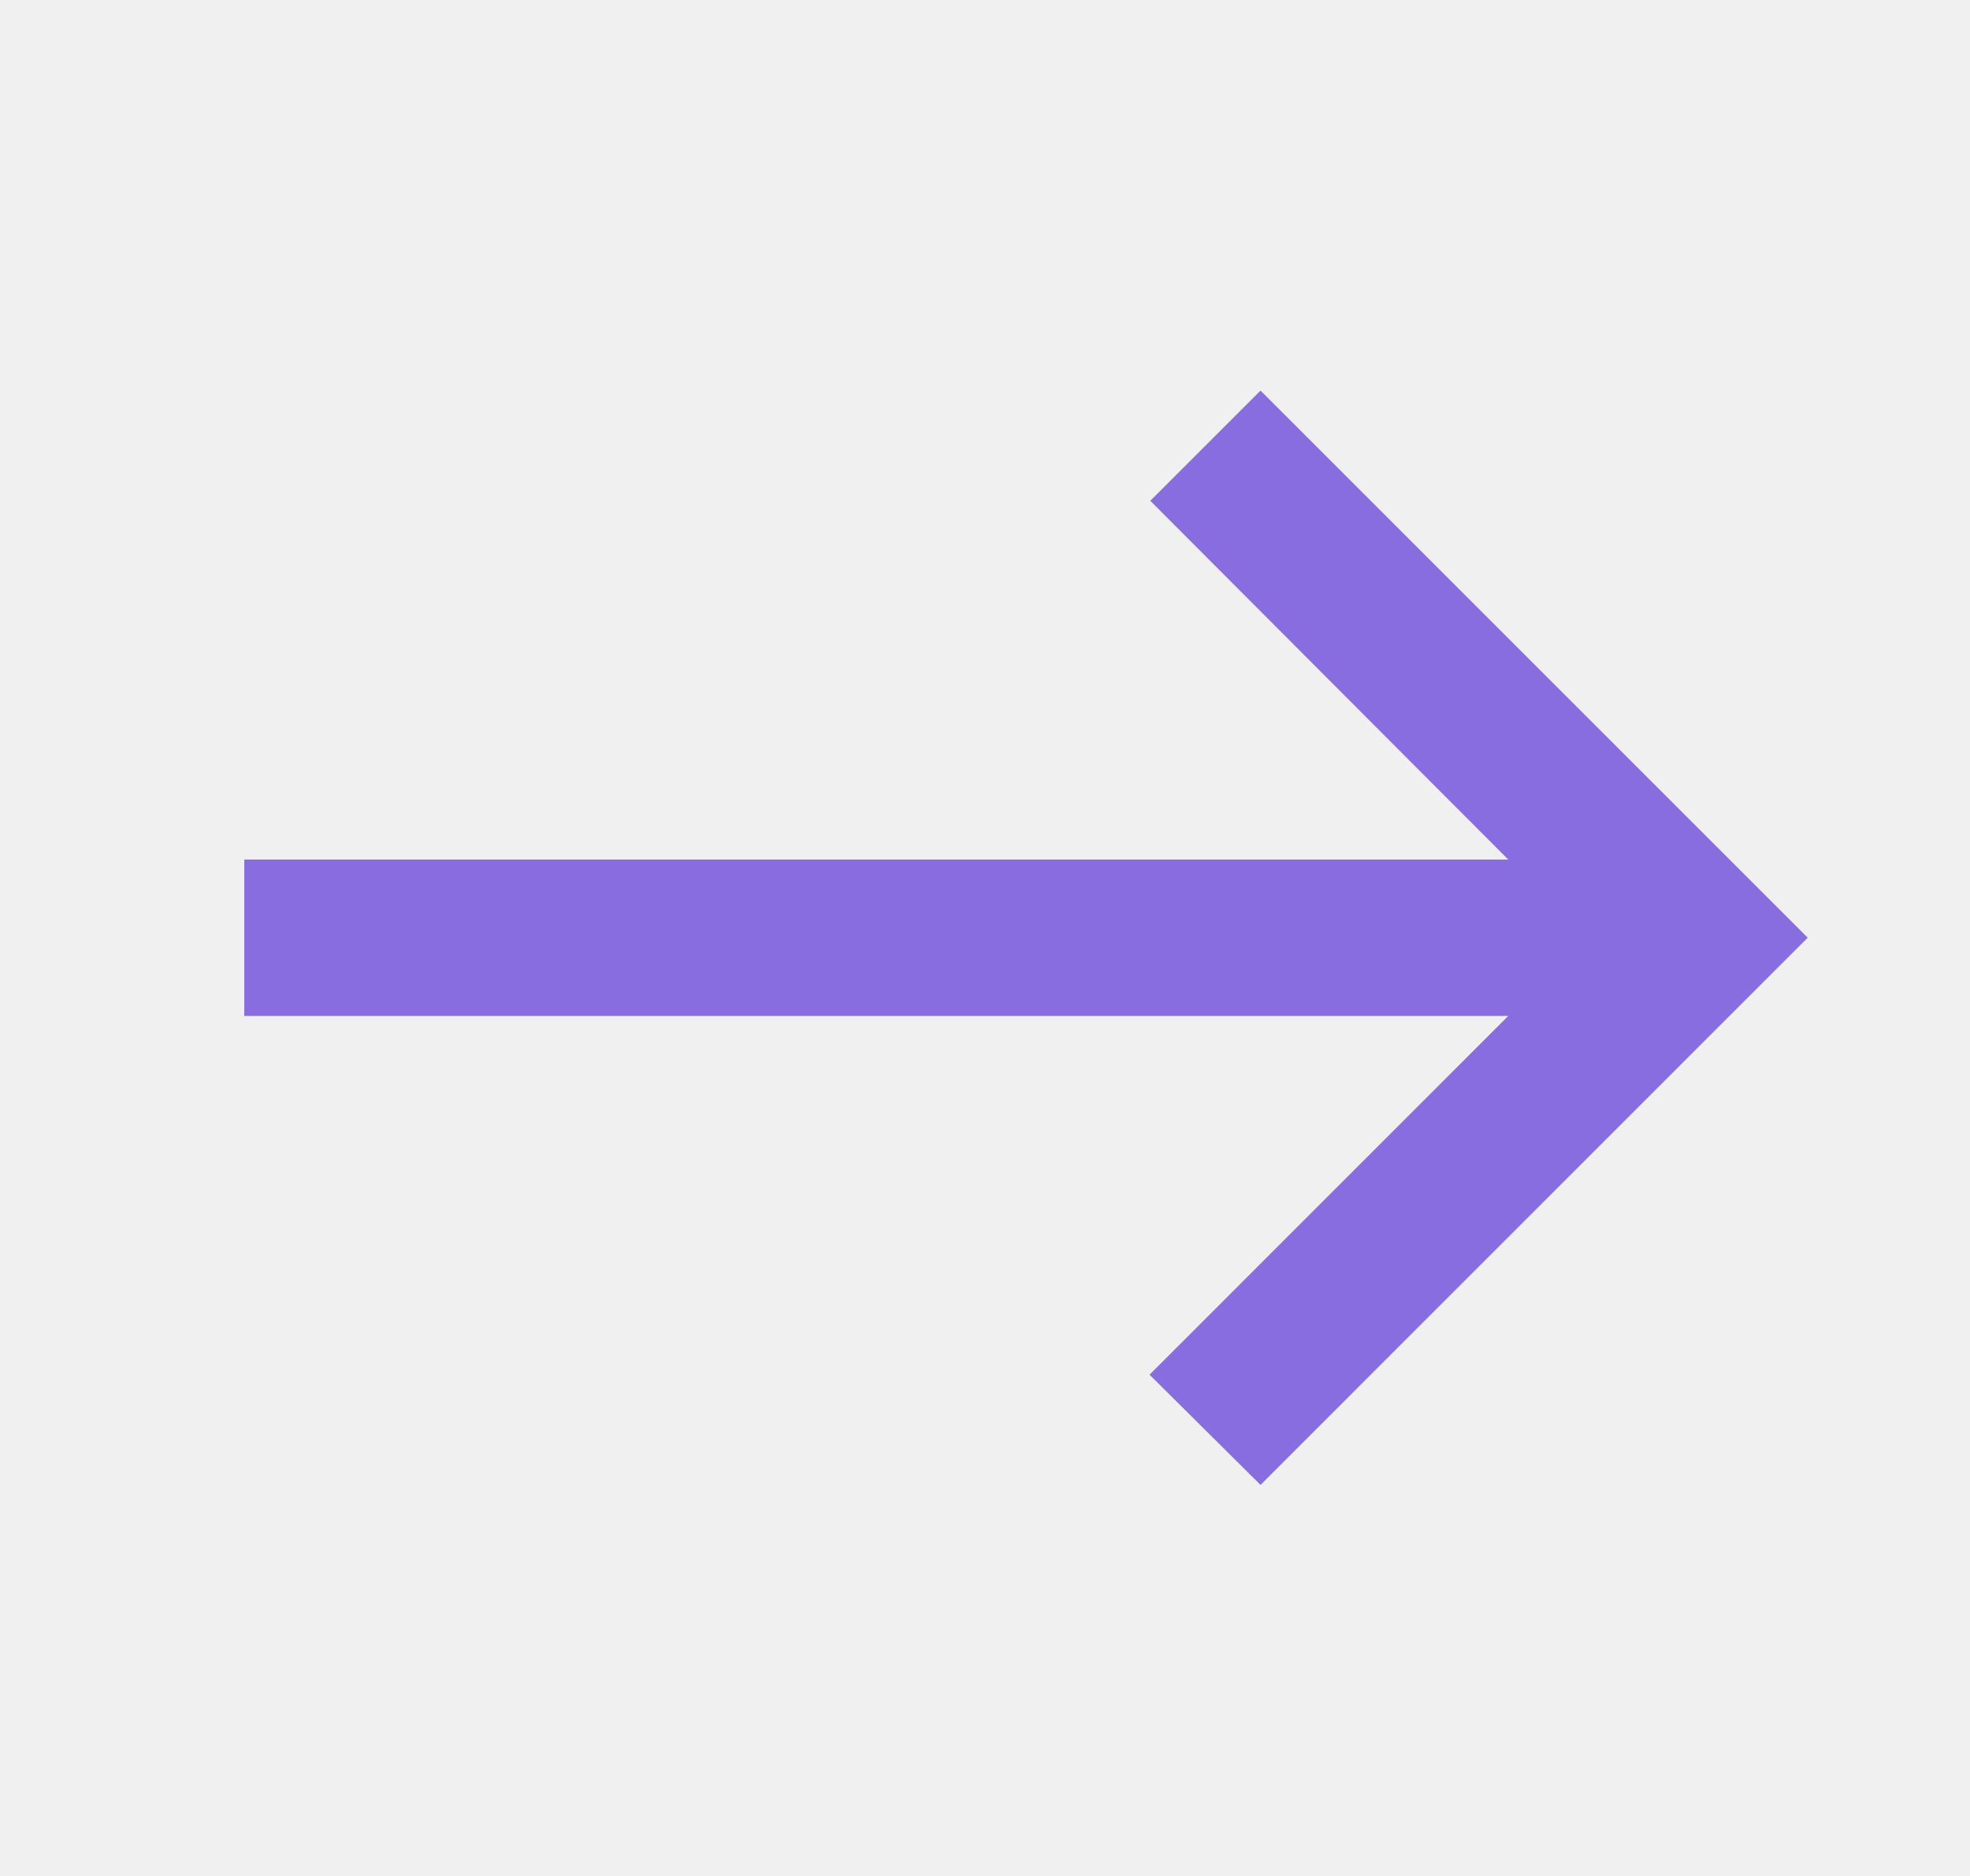
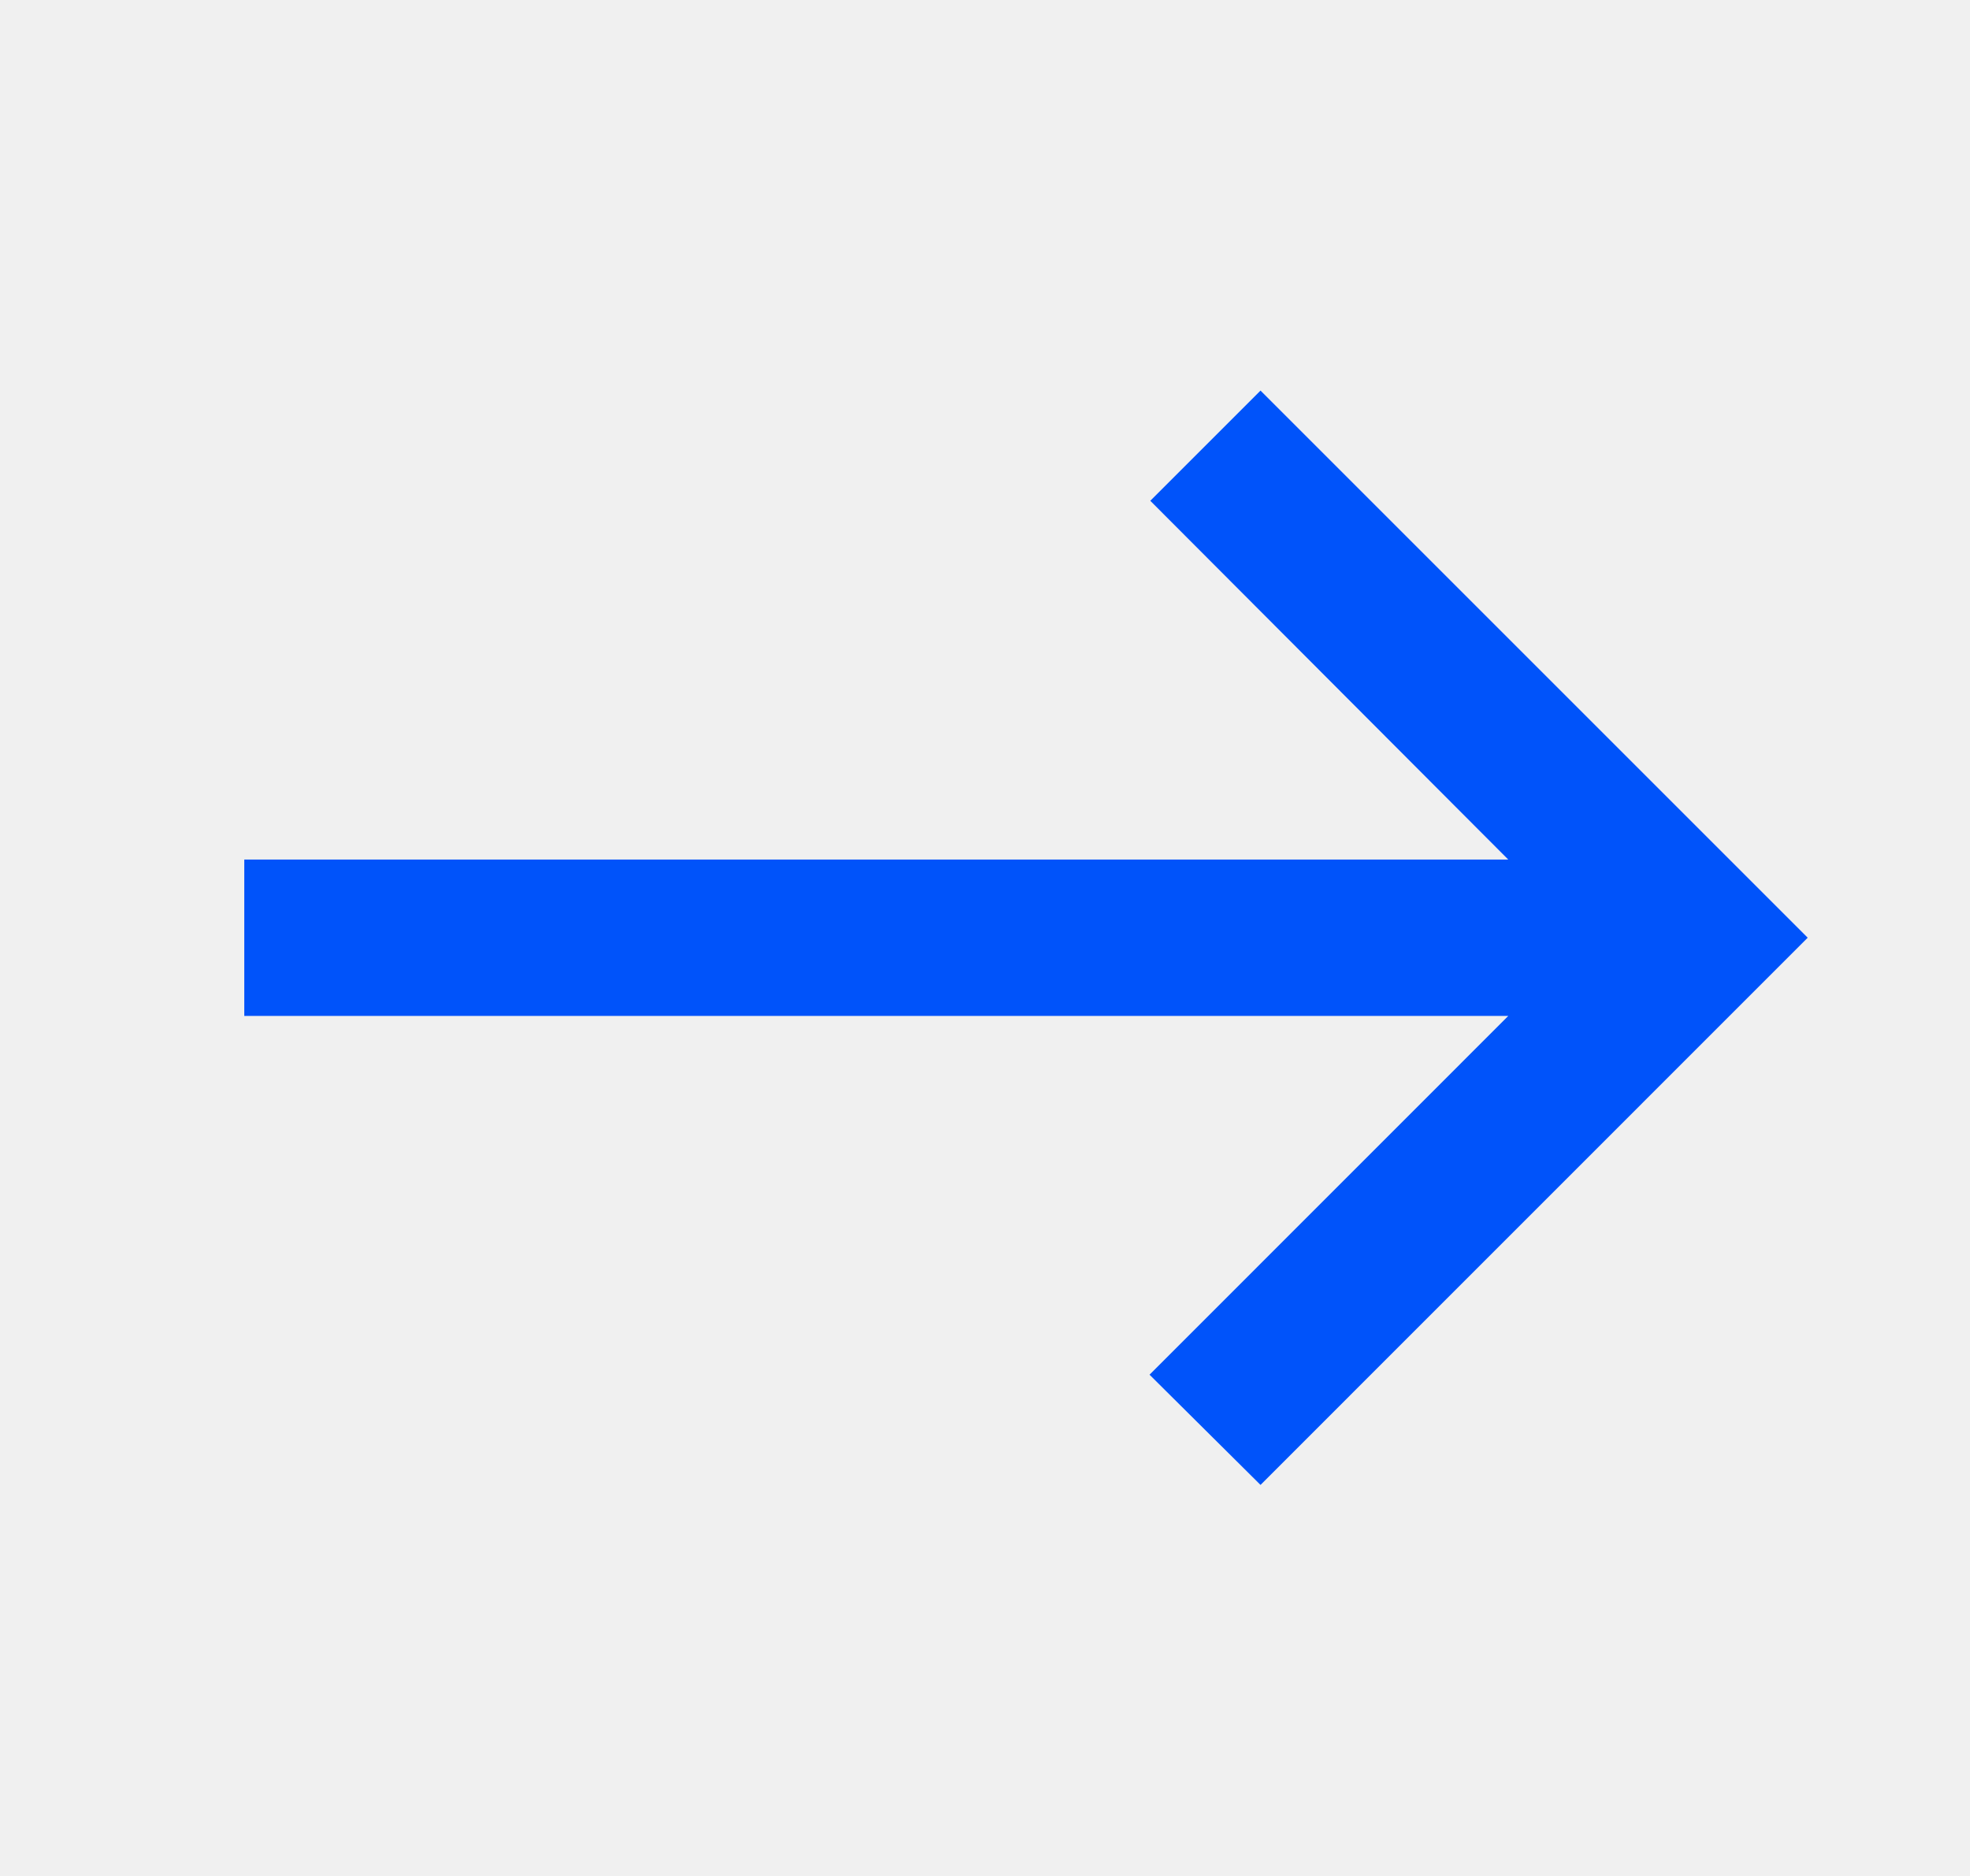
<svg xmlns="http://www.w3.org/2000/svg" width="21" height="20" viewBox="0 0 21 20" fill="none">
  <g clip-path="url(#clip0_5814_8878)">
-     <path d="M13.437 4.164L12.262 5.339L16.078 9.164H2.604V10.831H16.078L12.254 14.656L13.437 15.831L19.27 9.997L13.437 4.164Z" fill="#886DE0" />
+     <path d="M13.437 4.164L12.262 5.339L16.078 9.164H2.604V10.831H16.078L12.254 14.656L13.437 15.831L19.27 9.997L13.437 4.164Z" fill="#0053fa" />
  </g>
  <defs>
    <clipPath id="clip0_5814_8878">
      <rect width="20" height="20" fill="white" transform="translate(0.9375)" />
    </clipPath>
  </defs>
</svg>
